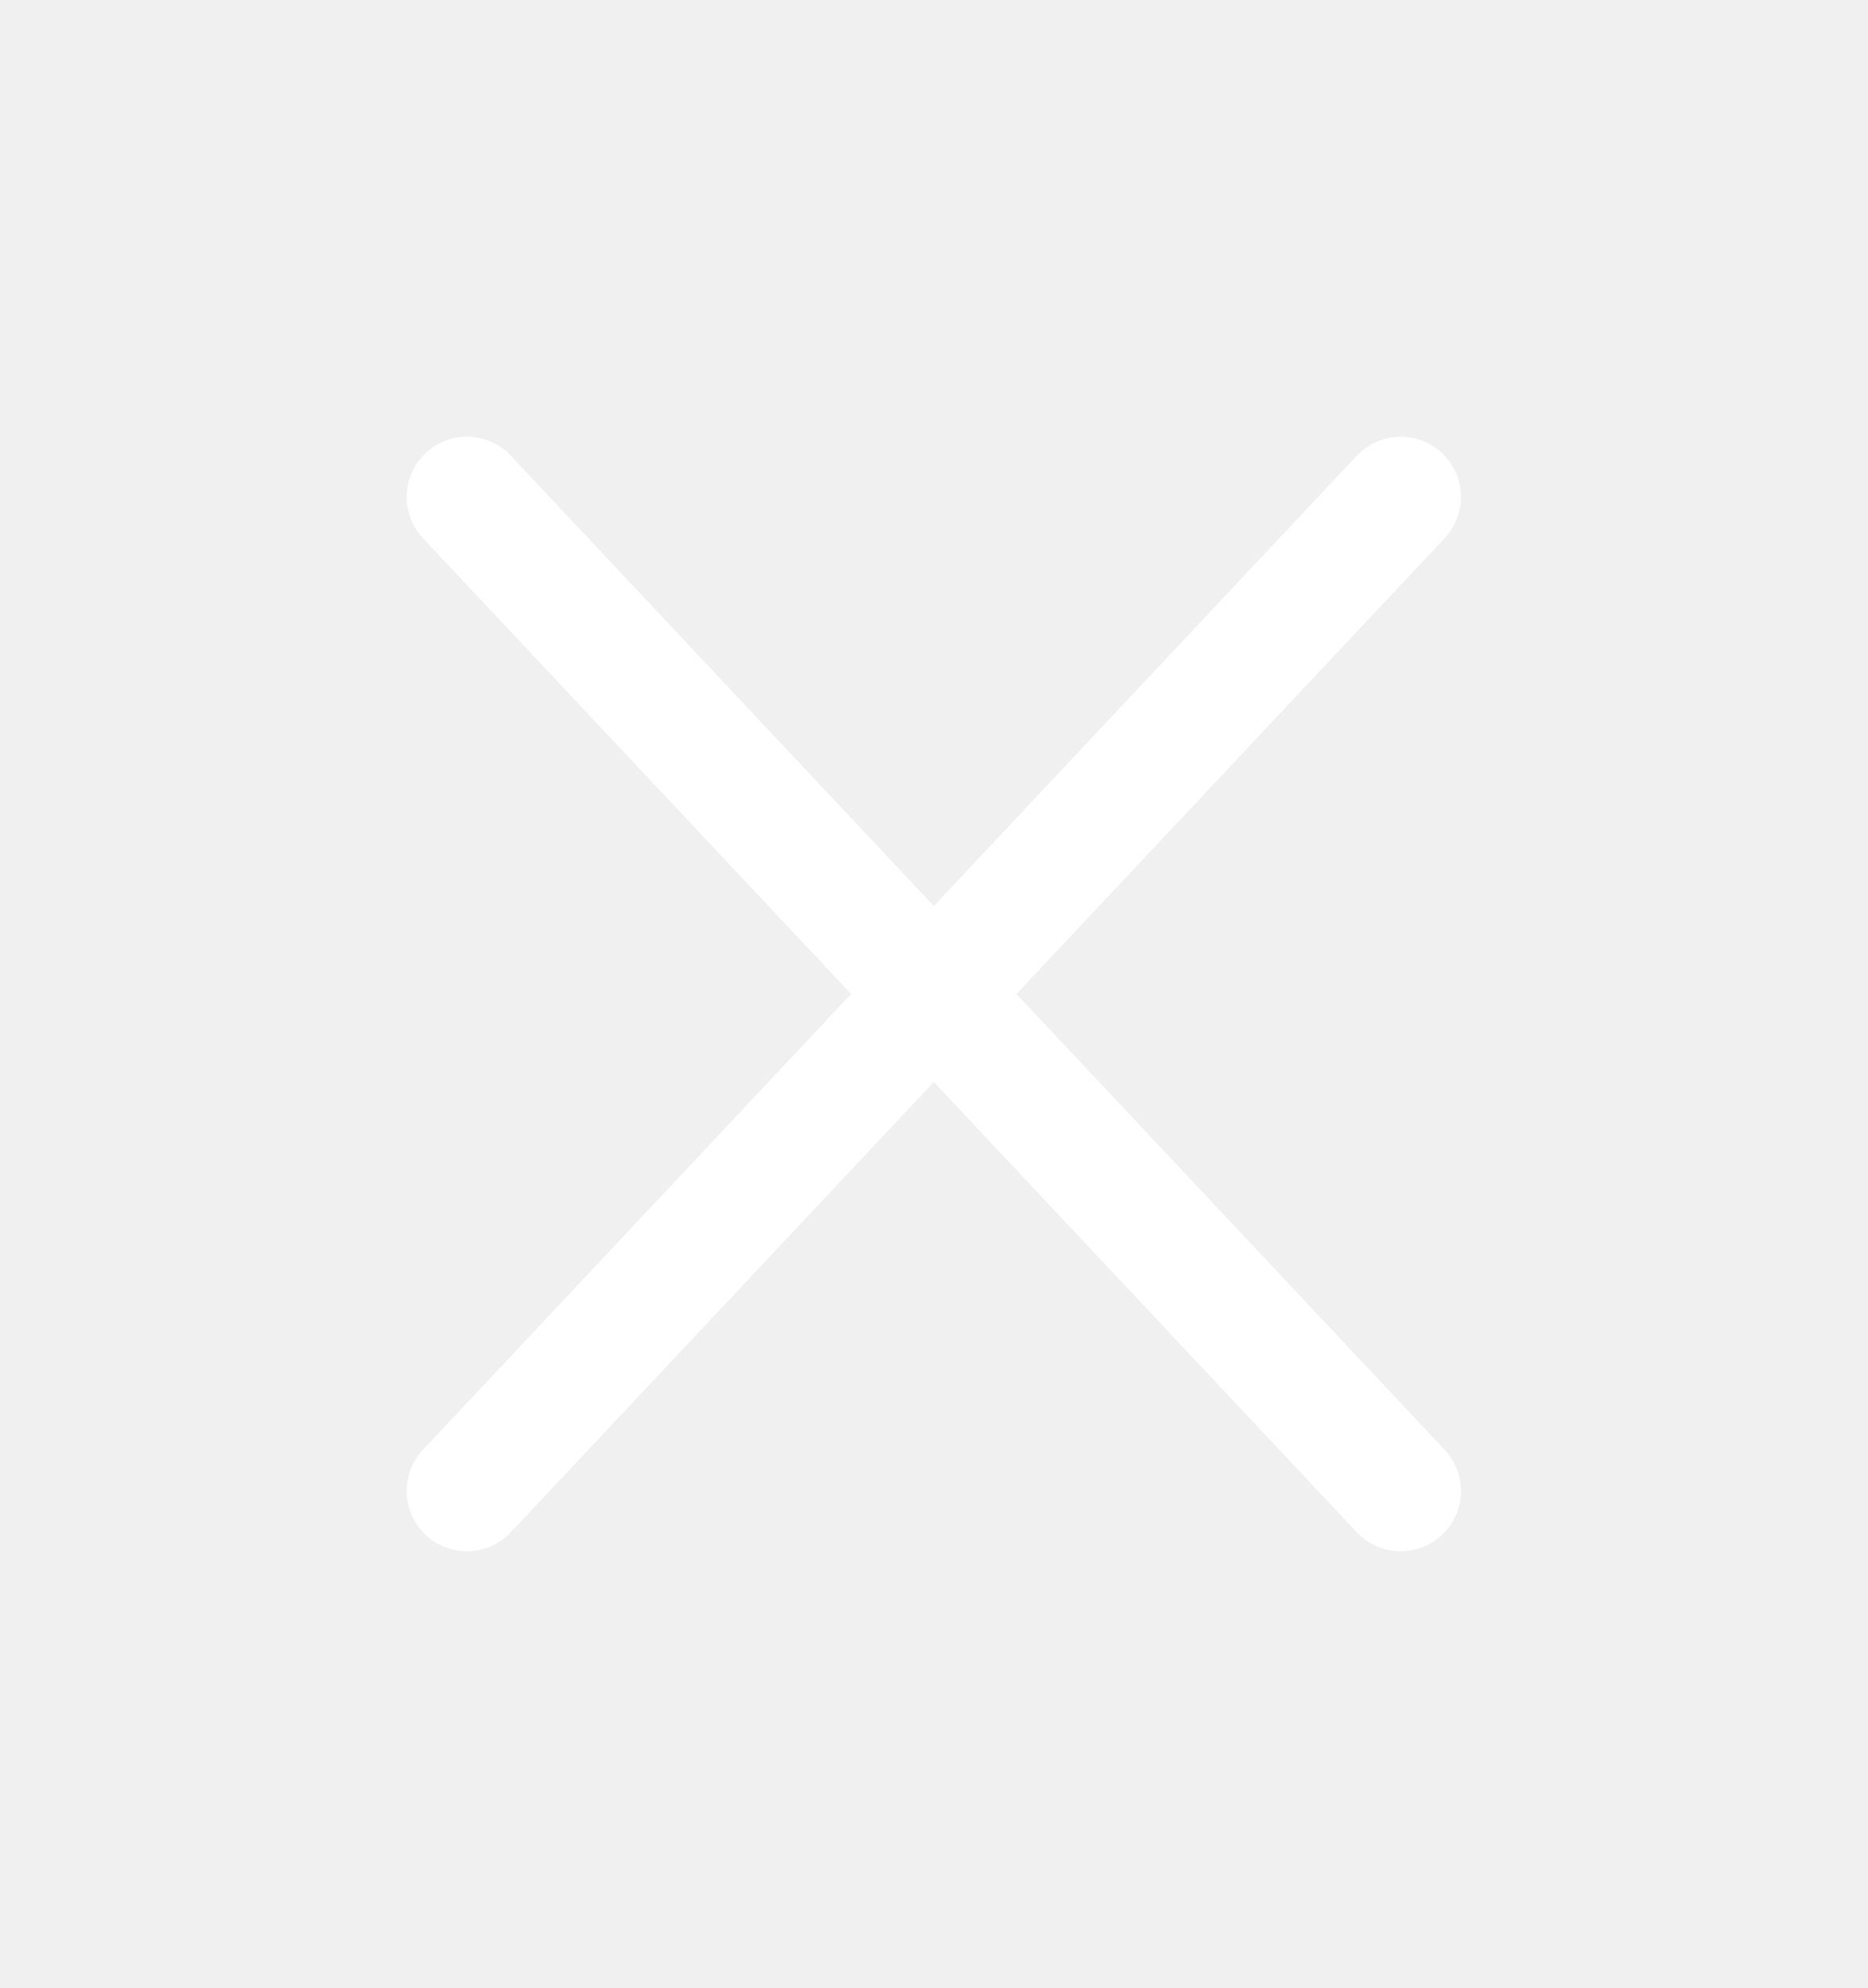
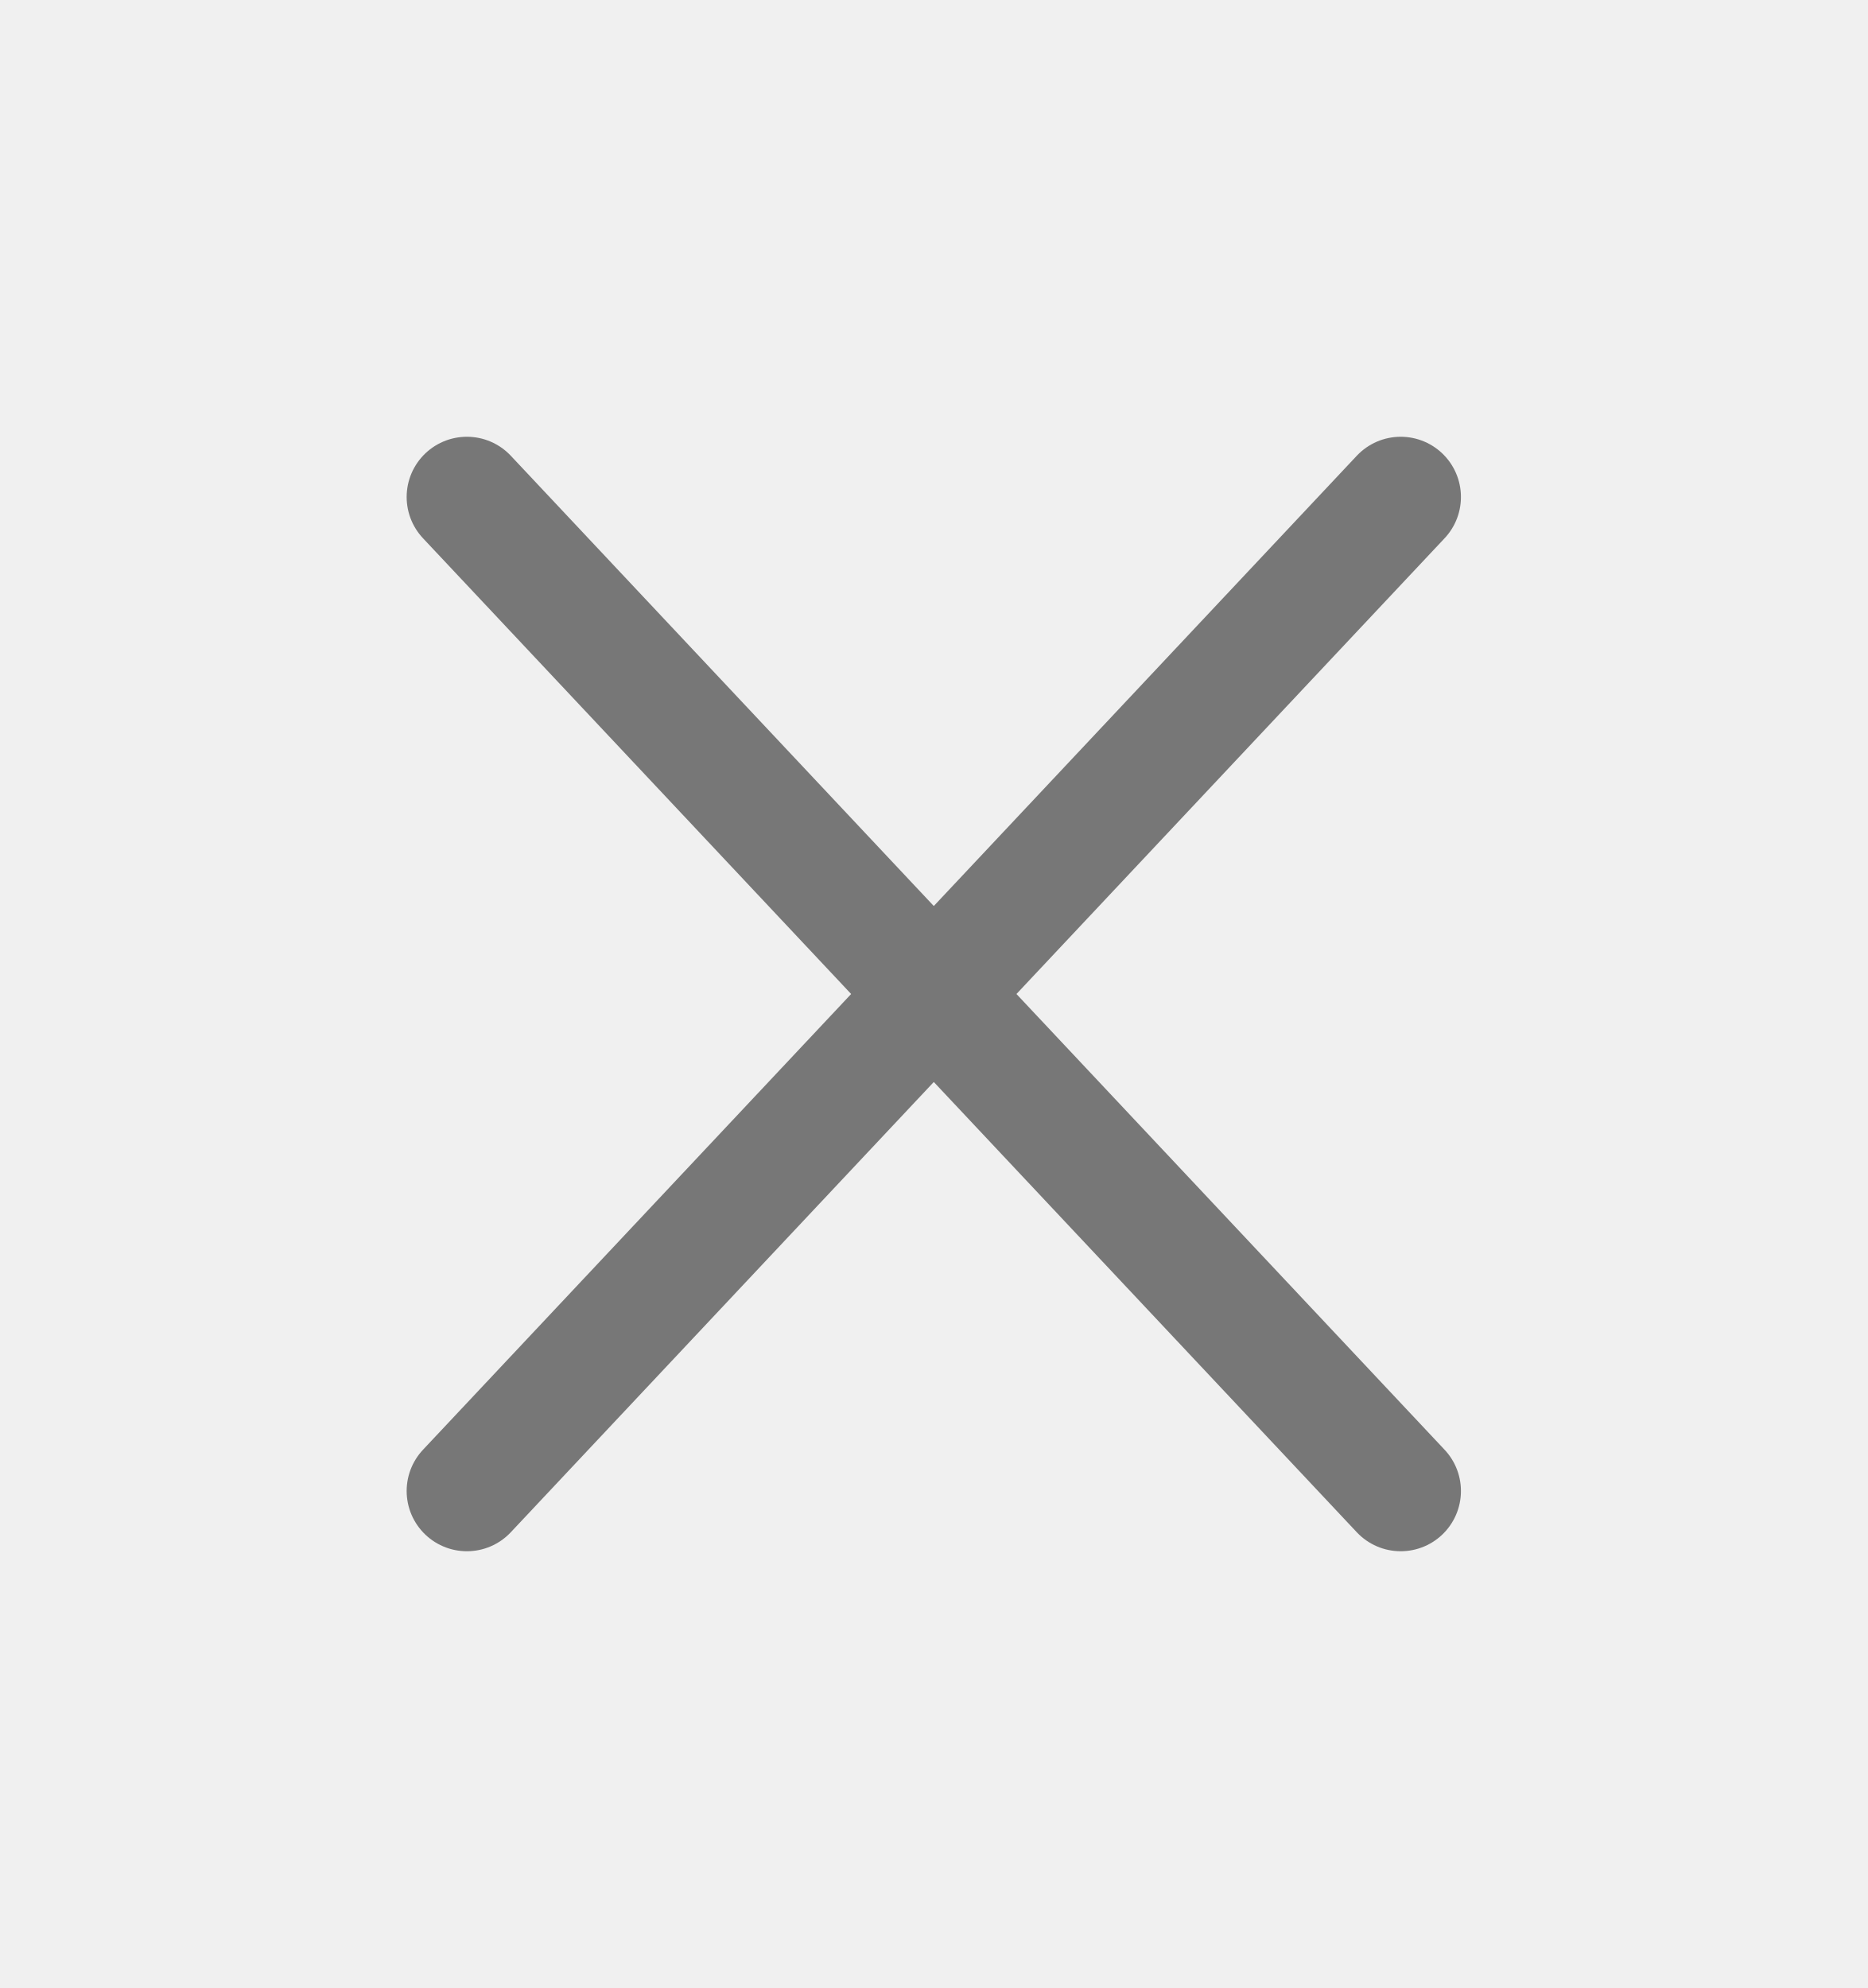
<svg xmlns="http://www.w3.org/2000/svg" width="31" height="33" viewBox="0 0 31 33" fill="none">
-   <path d="M23.25 8.25L7.75 24.75" stroke="#fff" stroke-width="2" stroke-linecap="round" stroke-linejoin="round" />
-   <path d="M7.75 8.25L23.25 24.75" stroke="#fff" stroke-width="2" stroke-linecap="round" stroke-linejoin="round" />
+   <path d="M23.25 8.25L7.75 24.75" stroke="#777777" stroke-width="2" stroke-linecap="round" stroke-linejoin="round" />
+   <path d="M7.75 8.25L23.25 24.75" stroke="#777777" stroke-width="2" stroke-linecap="round" stroke-linejoin="round" />
</svg>
